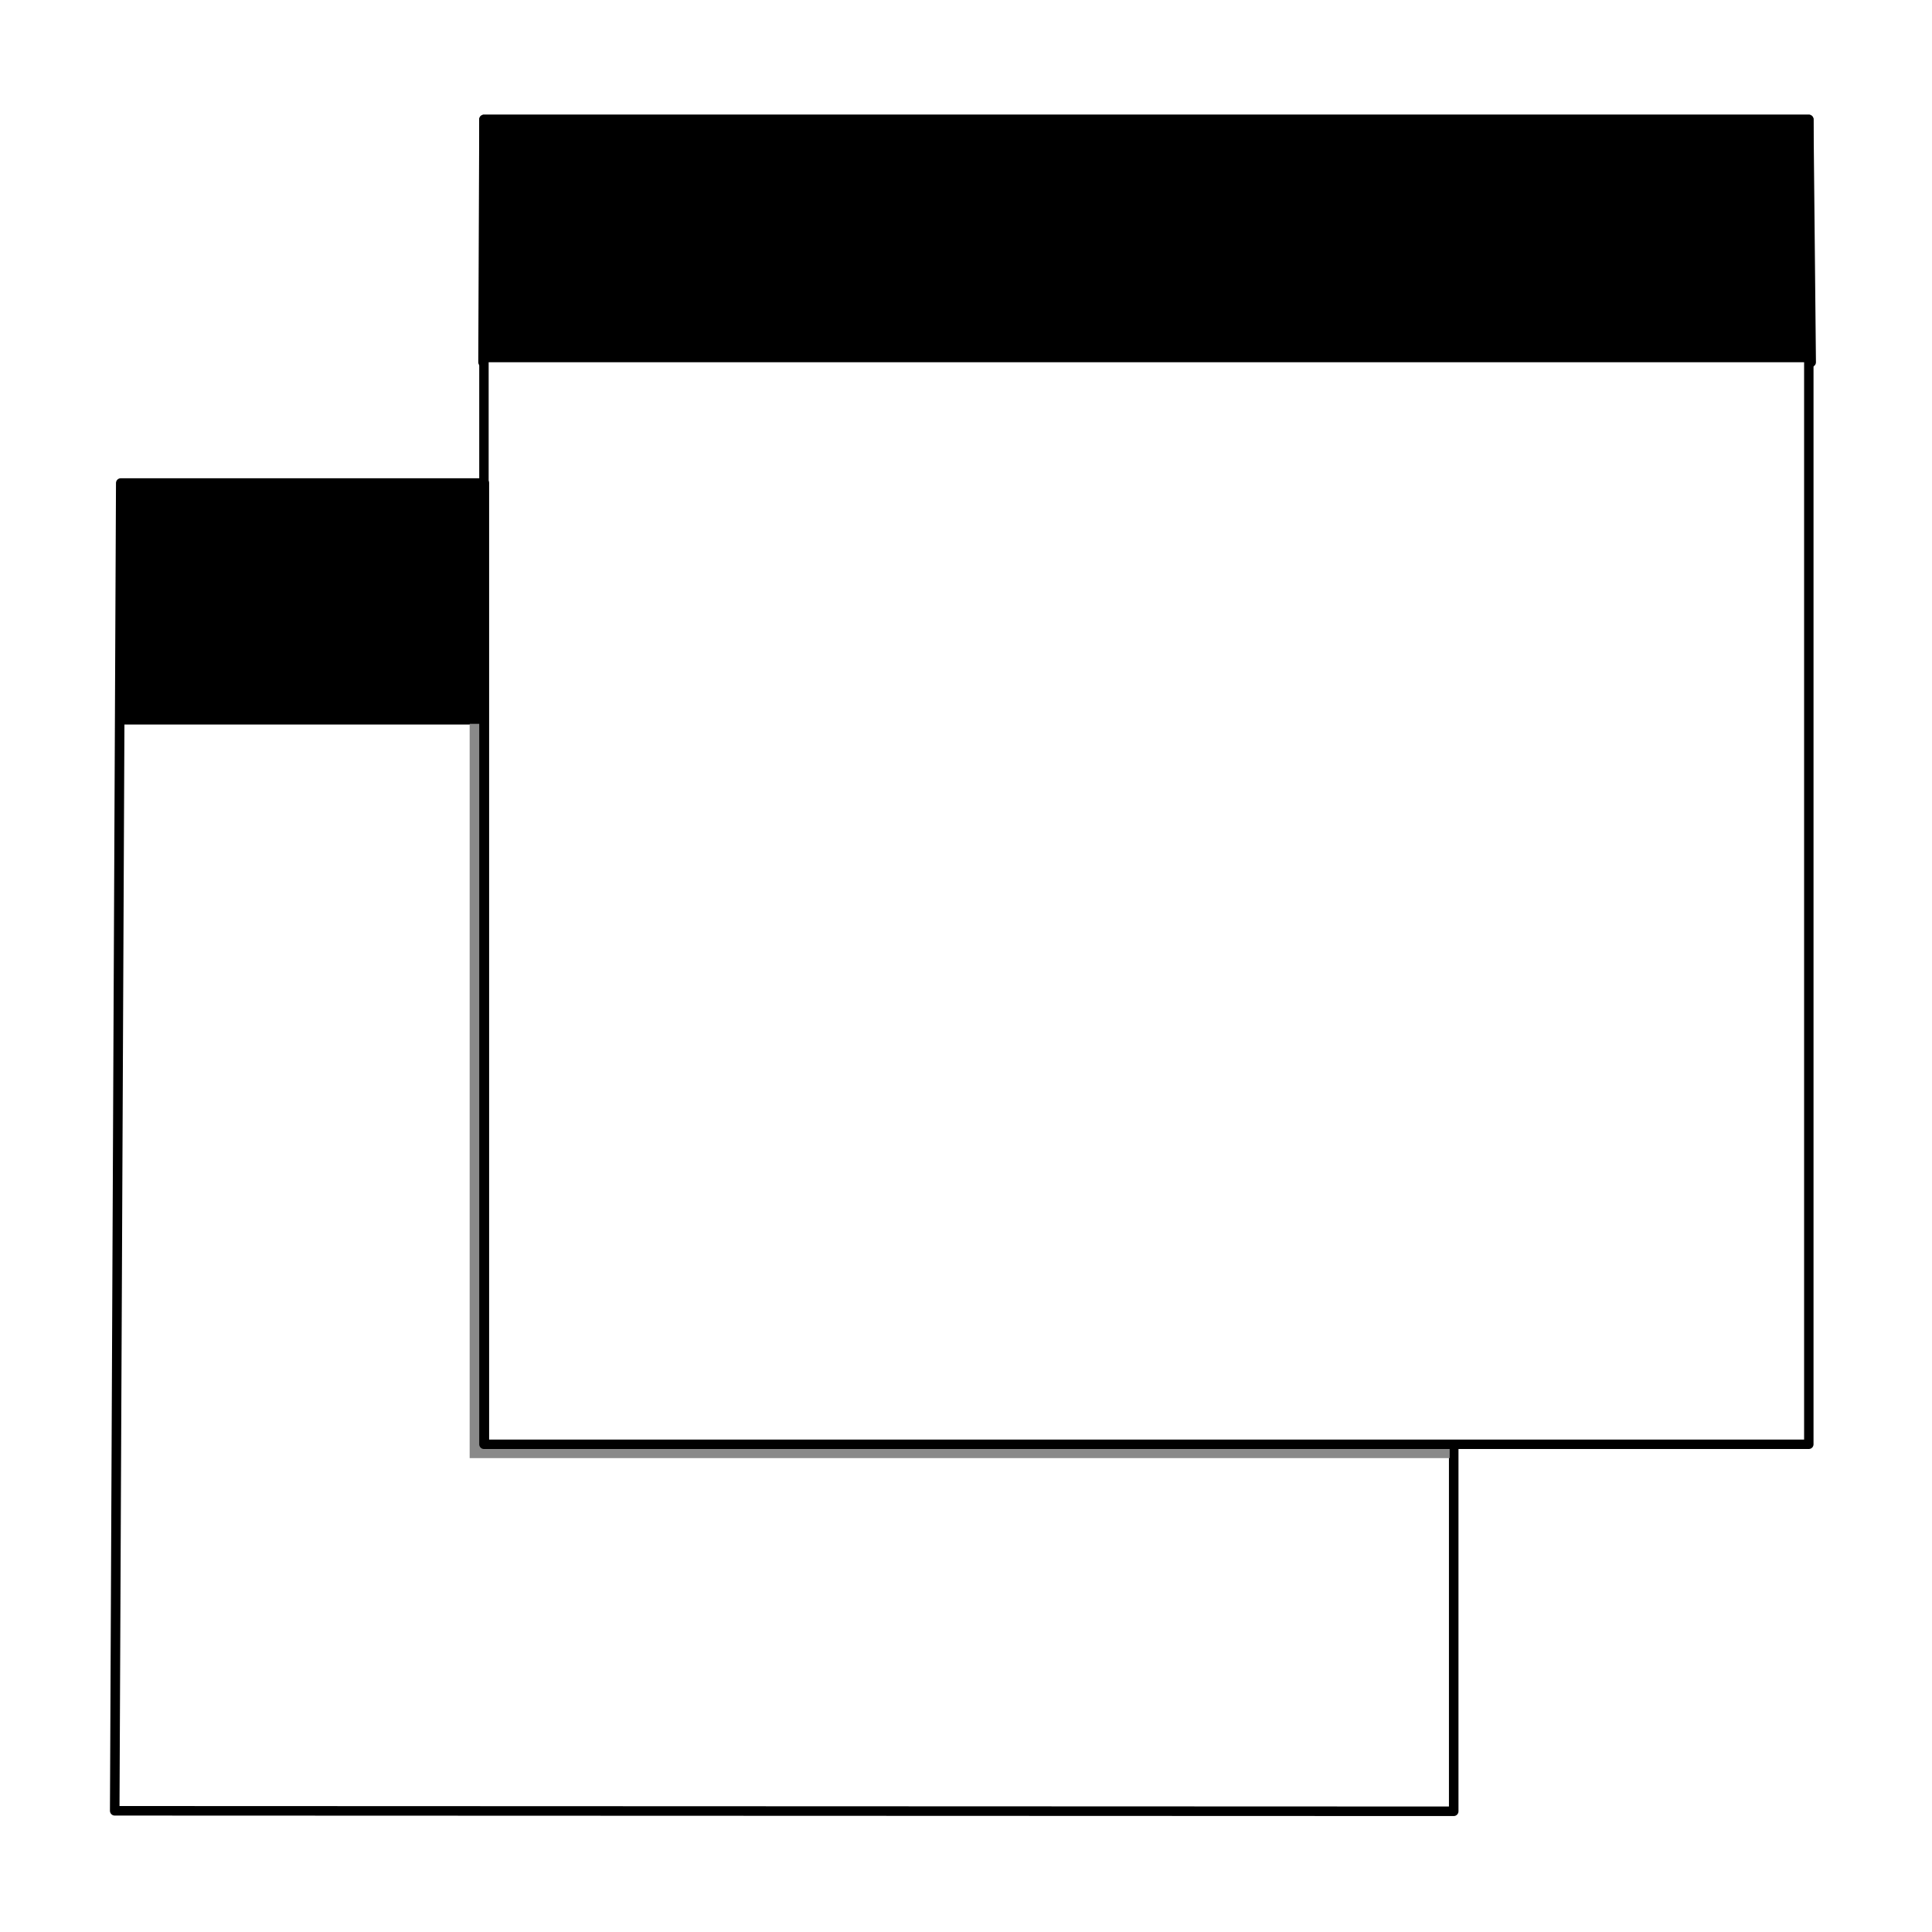
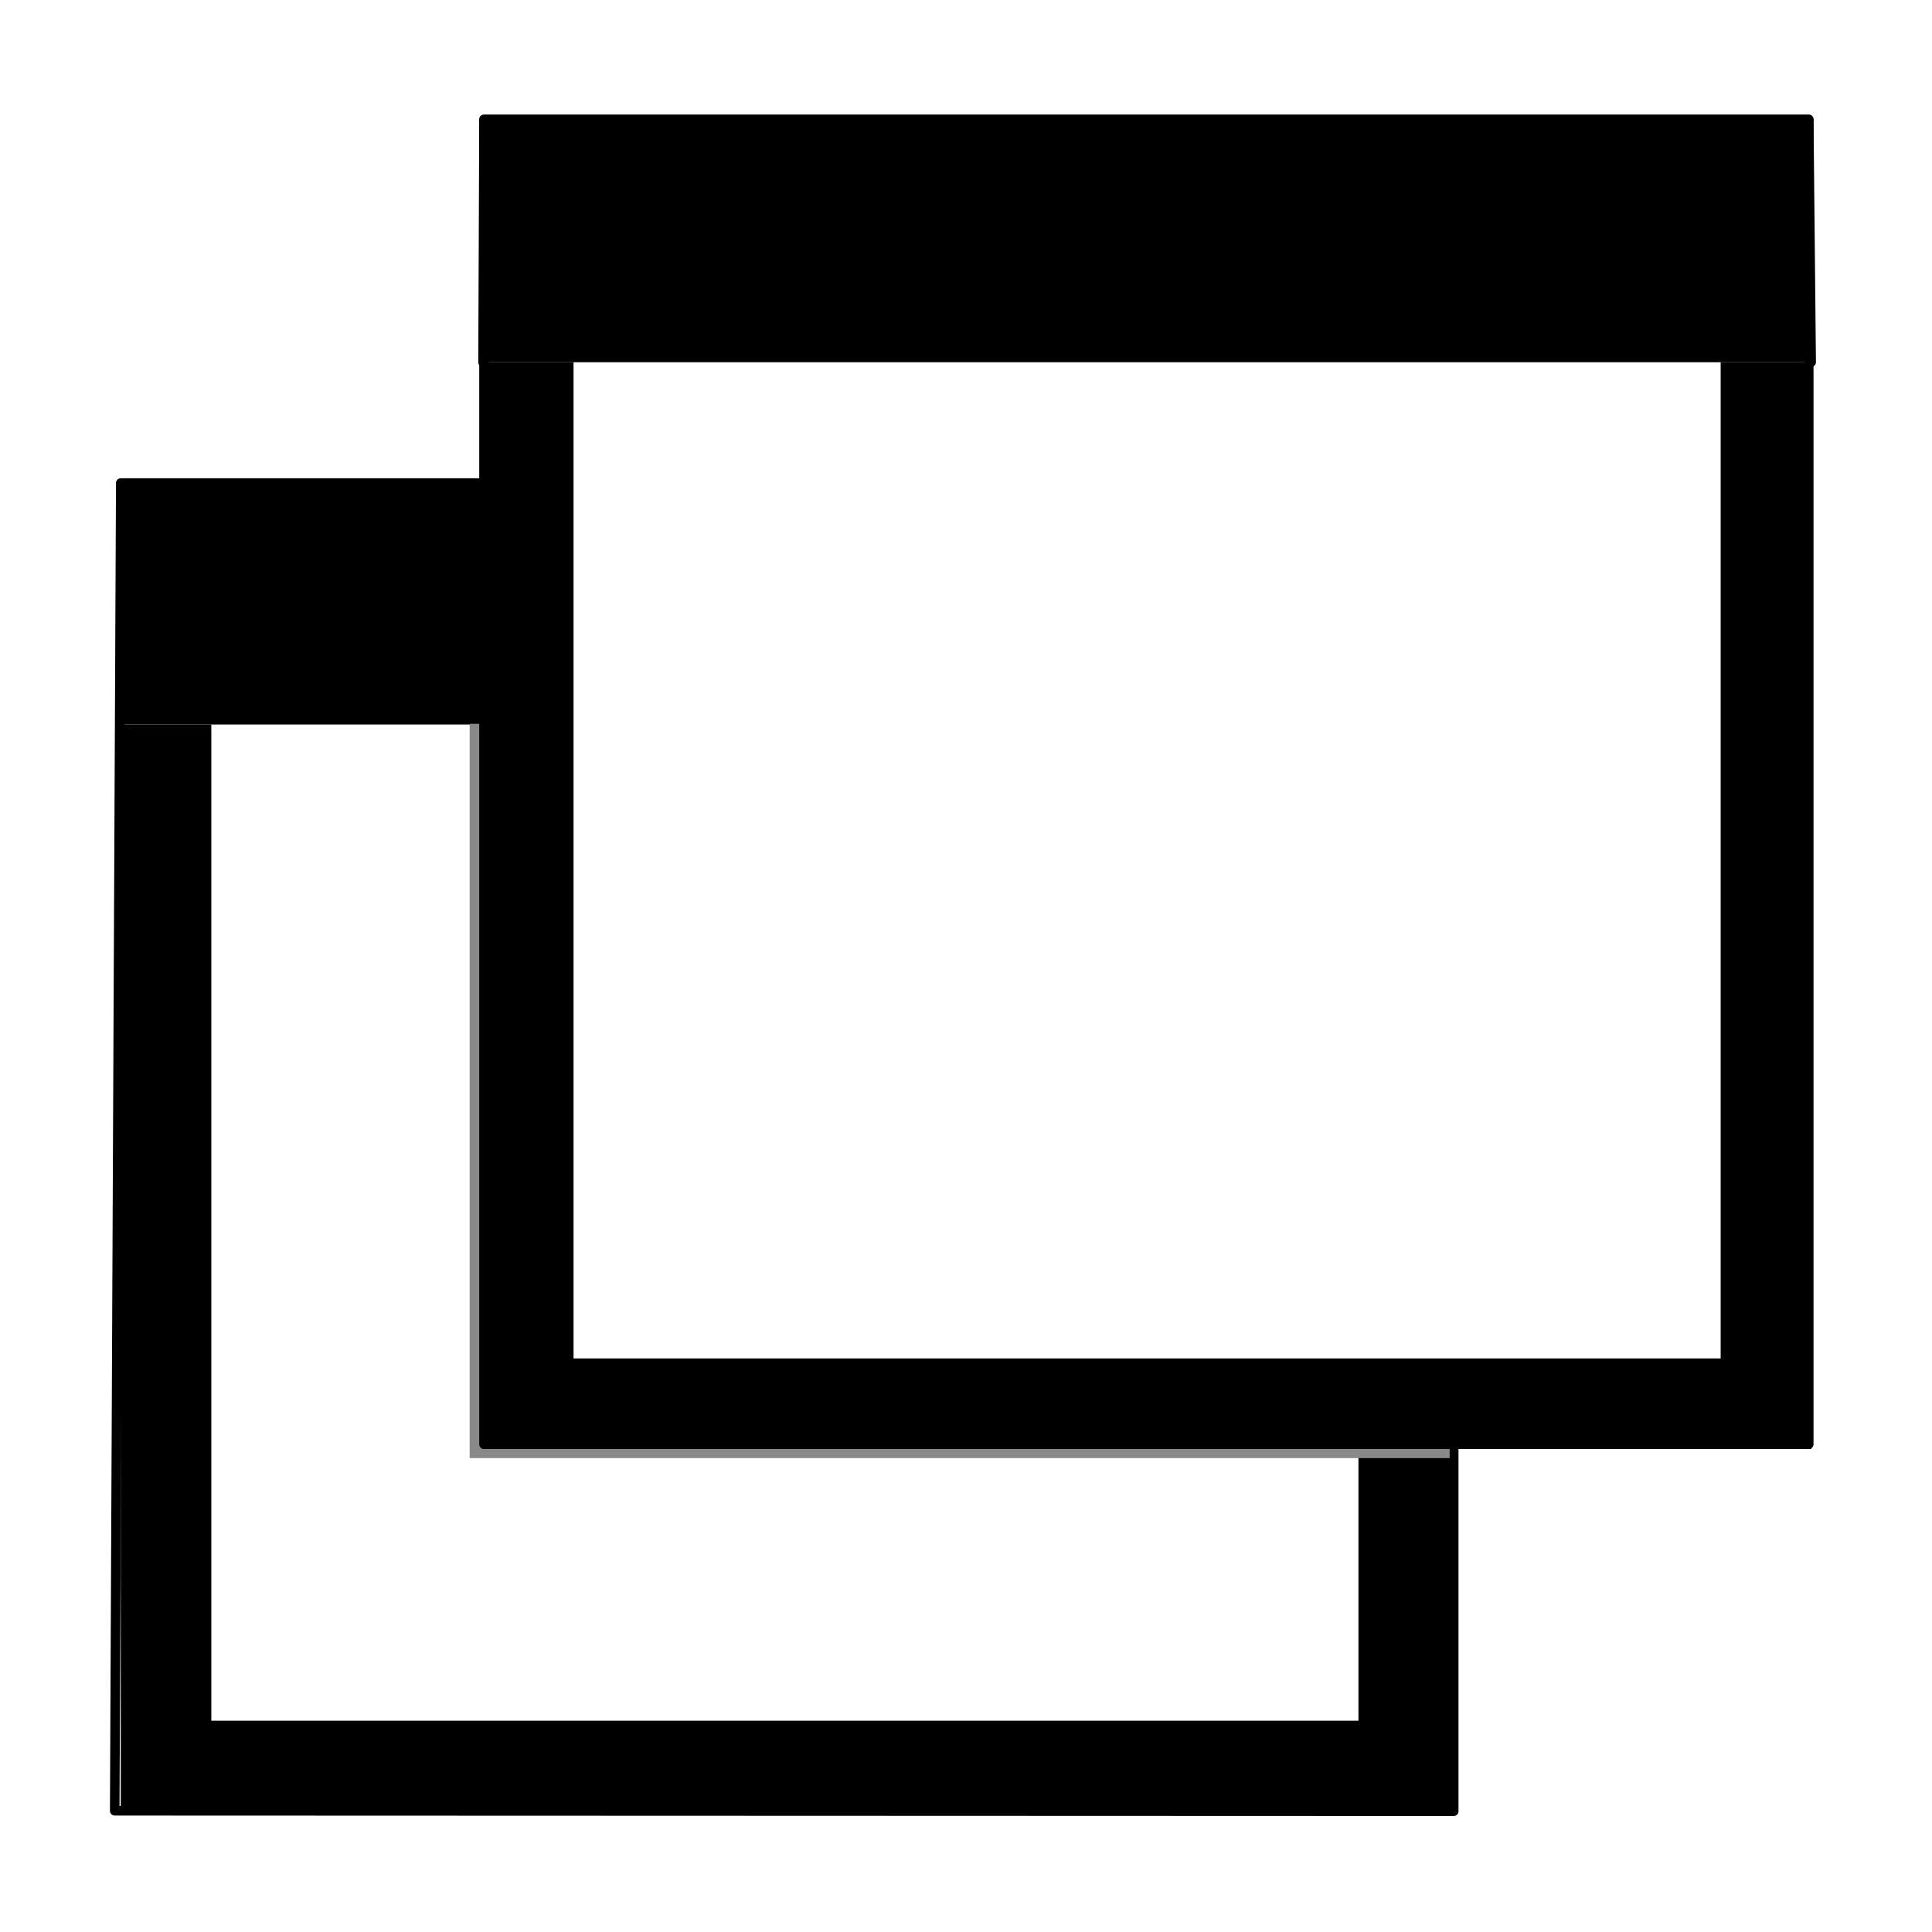
<svg xmlns="http://www.w3.org/2000/svg" width="16.0px" height="16.0px" viewBox="0 0 16.0 16.0" version="1.1" id="SVGRoot">
  <defs id="defs6317" />
  <g id="g11977" style="display:inline" transform="matrix(-1,0,0,1,12.95804,2.835284)">
    <path style="fill:#000000;fill-opacity:1;stroke:#000000;stroke-width:0.038;stroke-linecap:round;stroke-linejoin:round;stroke-opacity:1;paint-order:stroke fill markers" d="m 8.958,3.165 v -2 h 3 v 2" id="path11973" />
    <path style="fill:#b3b3b3;fill-opacity:0;stroke:#000000;stroke-width:0.079;stroke-linecap:round;stroke-linejoin:round;stroke-opacity:1;paint-order:stroke fill markers" d="M 8.947,9.165 H 0.919 V 12.165 L 12.008,12.161 11.958,1.165 H 8.947 Z" id="path11975" />
+     <path style="fill:#000000" d="m 11.958,3.165 h -0.75 v 8.25 h -9.5 V 9.165 h -0.75 v 3 h 11 z" id="path1001" />
  </g>
  <g id="layer1" style="display:inline" transform="matrix(-1,0,0,1,15.96885,0)">
    <g id="layer6" transform="matrix(-1,0,0,1,15.96885,0)">
      <path style="fill:none;fill-opacity:0;stroke:#898989;stroke-width:0.149;stroke-linecap:square;stroke-linejoin:miter;stroke-dasharray:none;stroke-opacity:1;paint-order:stroke fill markers" d="M 3.964,6.069 V 12.001 H 11.931" id="path12461" />
    </g>
    <path style="fill:#000000;fill-opacity:1;stroke:#000000;stroke-width:0.078;stroke-linecap:round;stroke-linejoin:round;stroke-opacity:1;paint-order:stroke fill markers" d="M 0.969,3 0.989,0.989 H 11.961 L 11.969,3" id="path9591" />
    <path style="fill:#b3b3b3;fill-opacity:0;stroke:#000000;stroke-width:0.078;stroke-linecap:round;stroke-linejoin:round;stroke-opacity:1;paint-order:stroke fill markers" d="M 0.989,0.989 V 11.961 H 11.961 V 0.989 Z" id="path6389" />
+     <path style="fill:#000000" d="m 11.969,3 h -0.75 v 8.25 h -9.5 V 3 h -0.75 v 9 h 11 z" id="path1003" />
  </g>
</svg>
